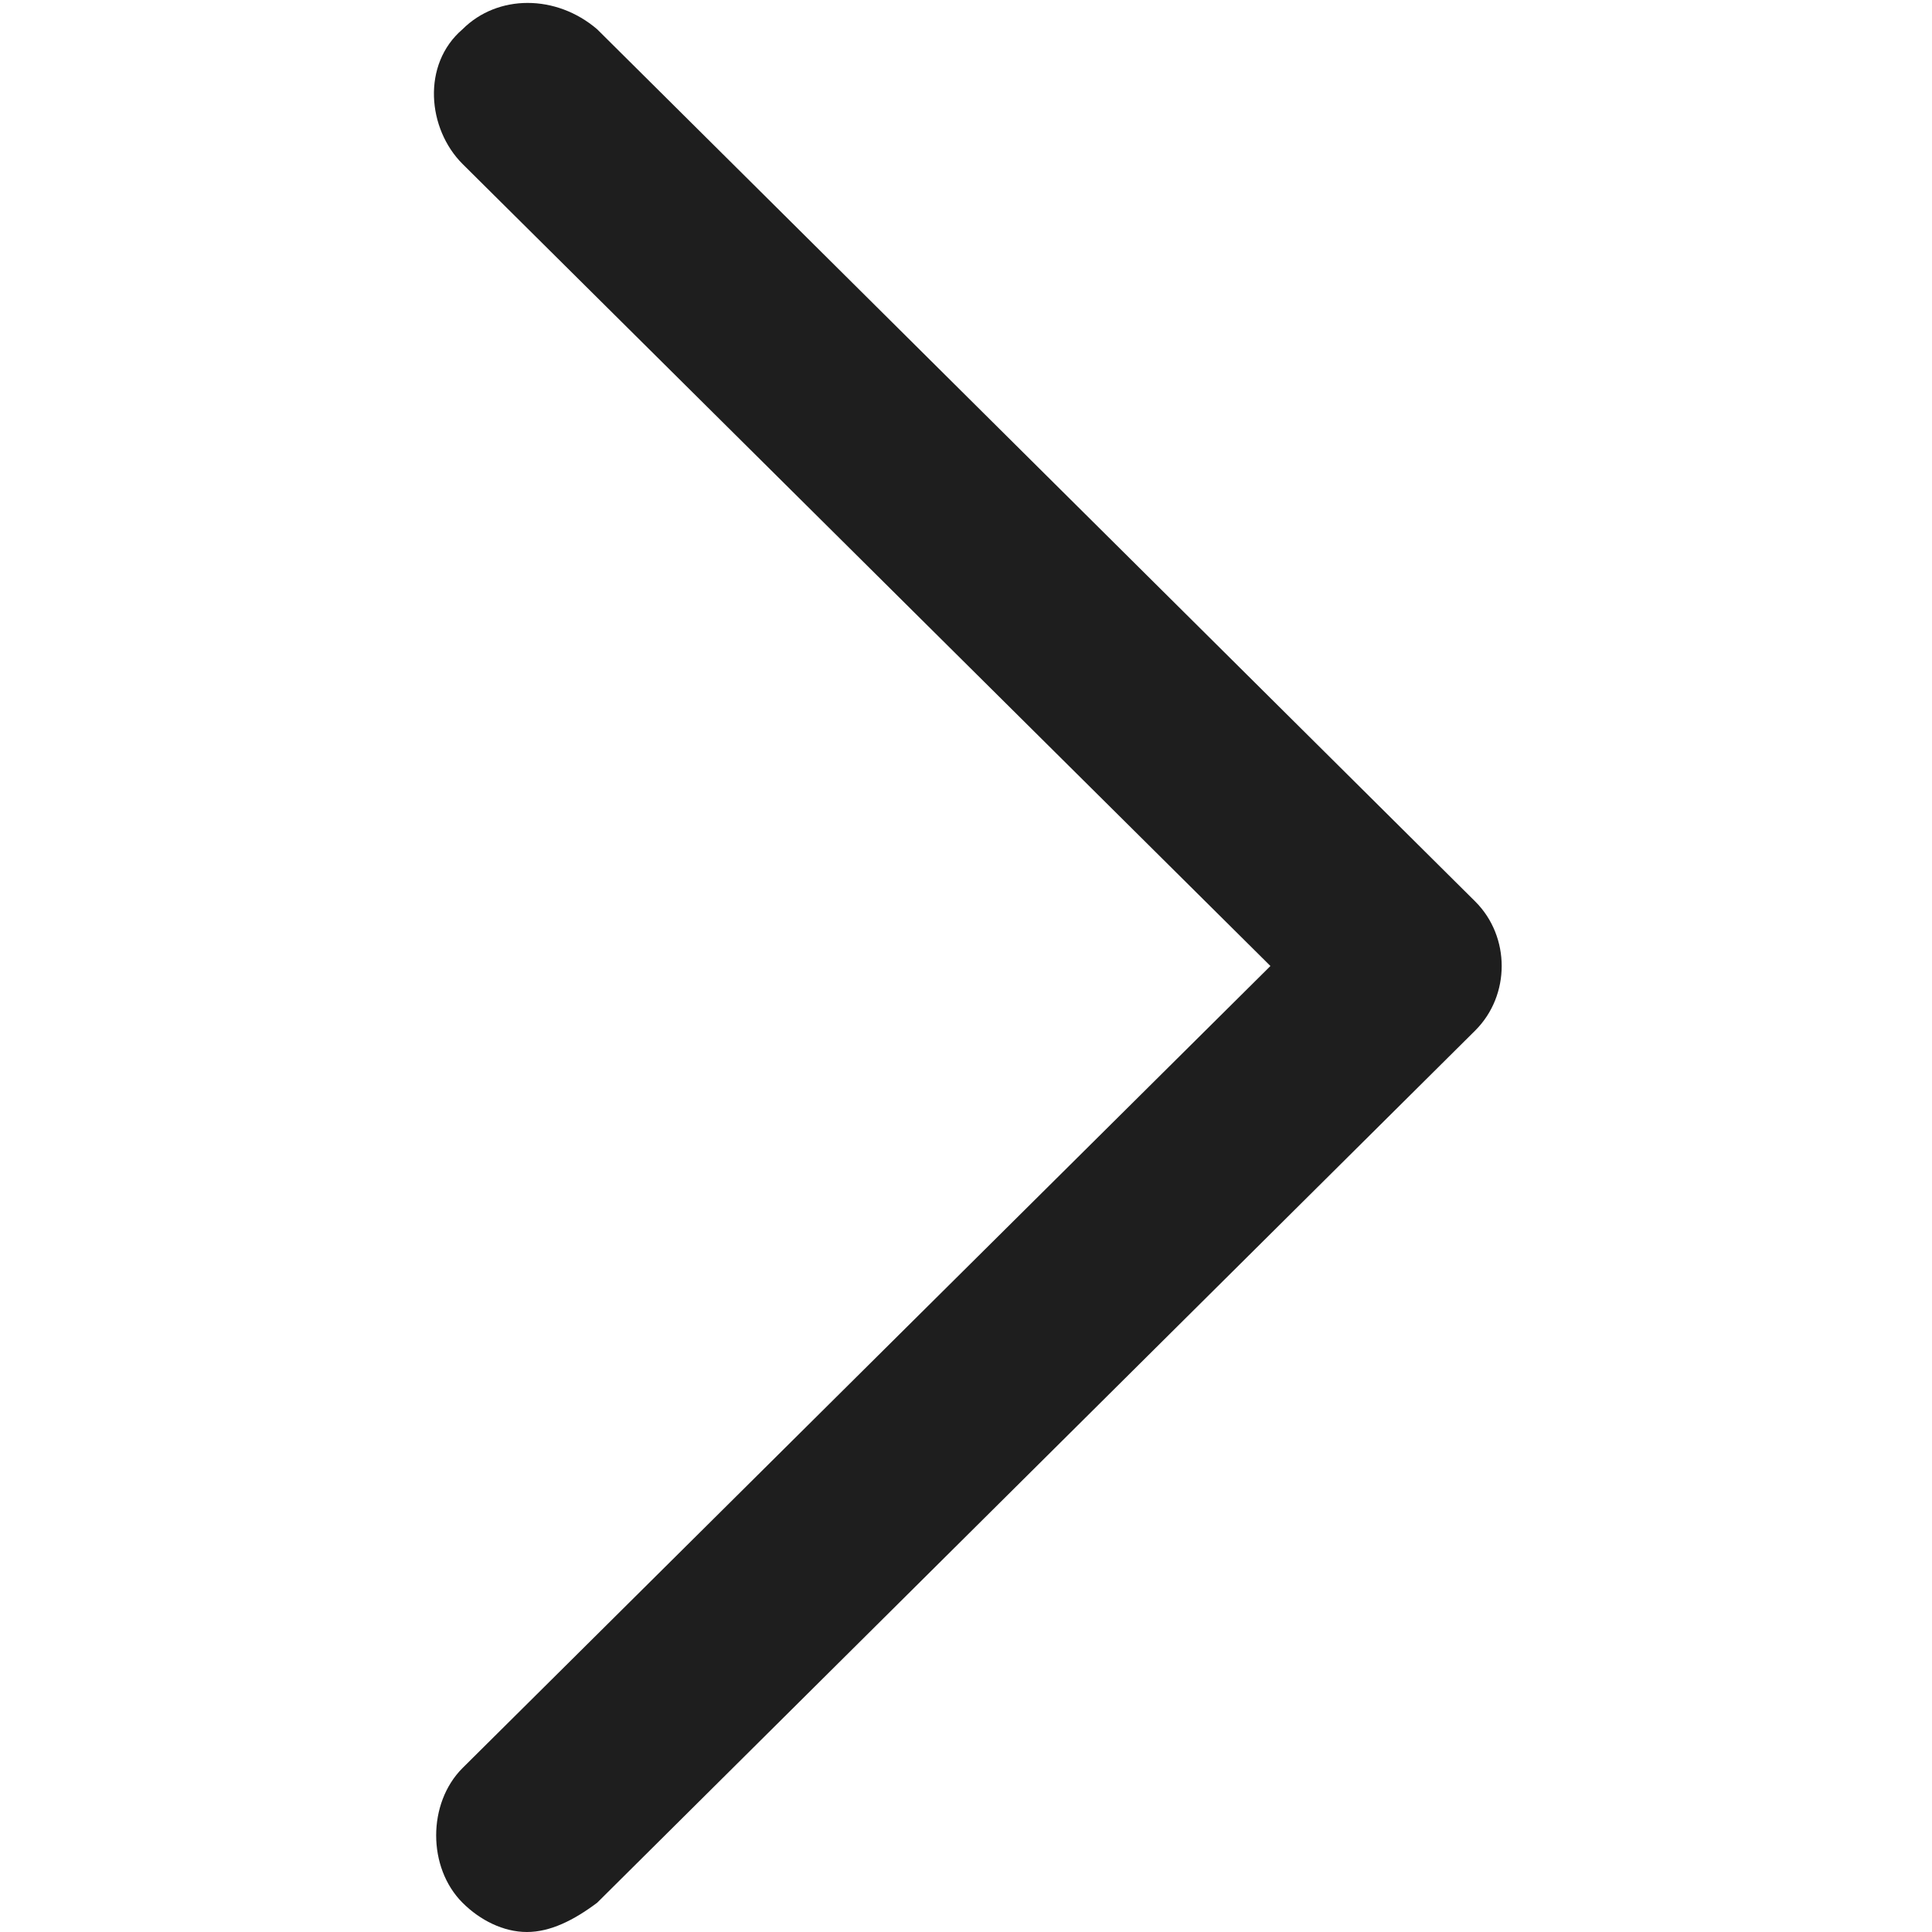
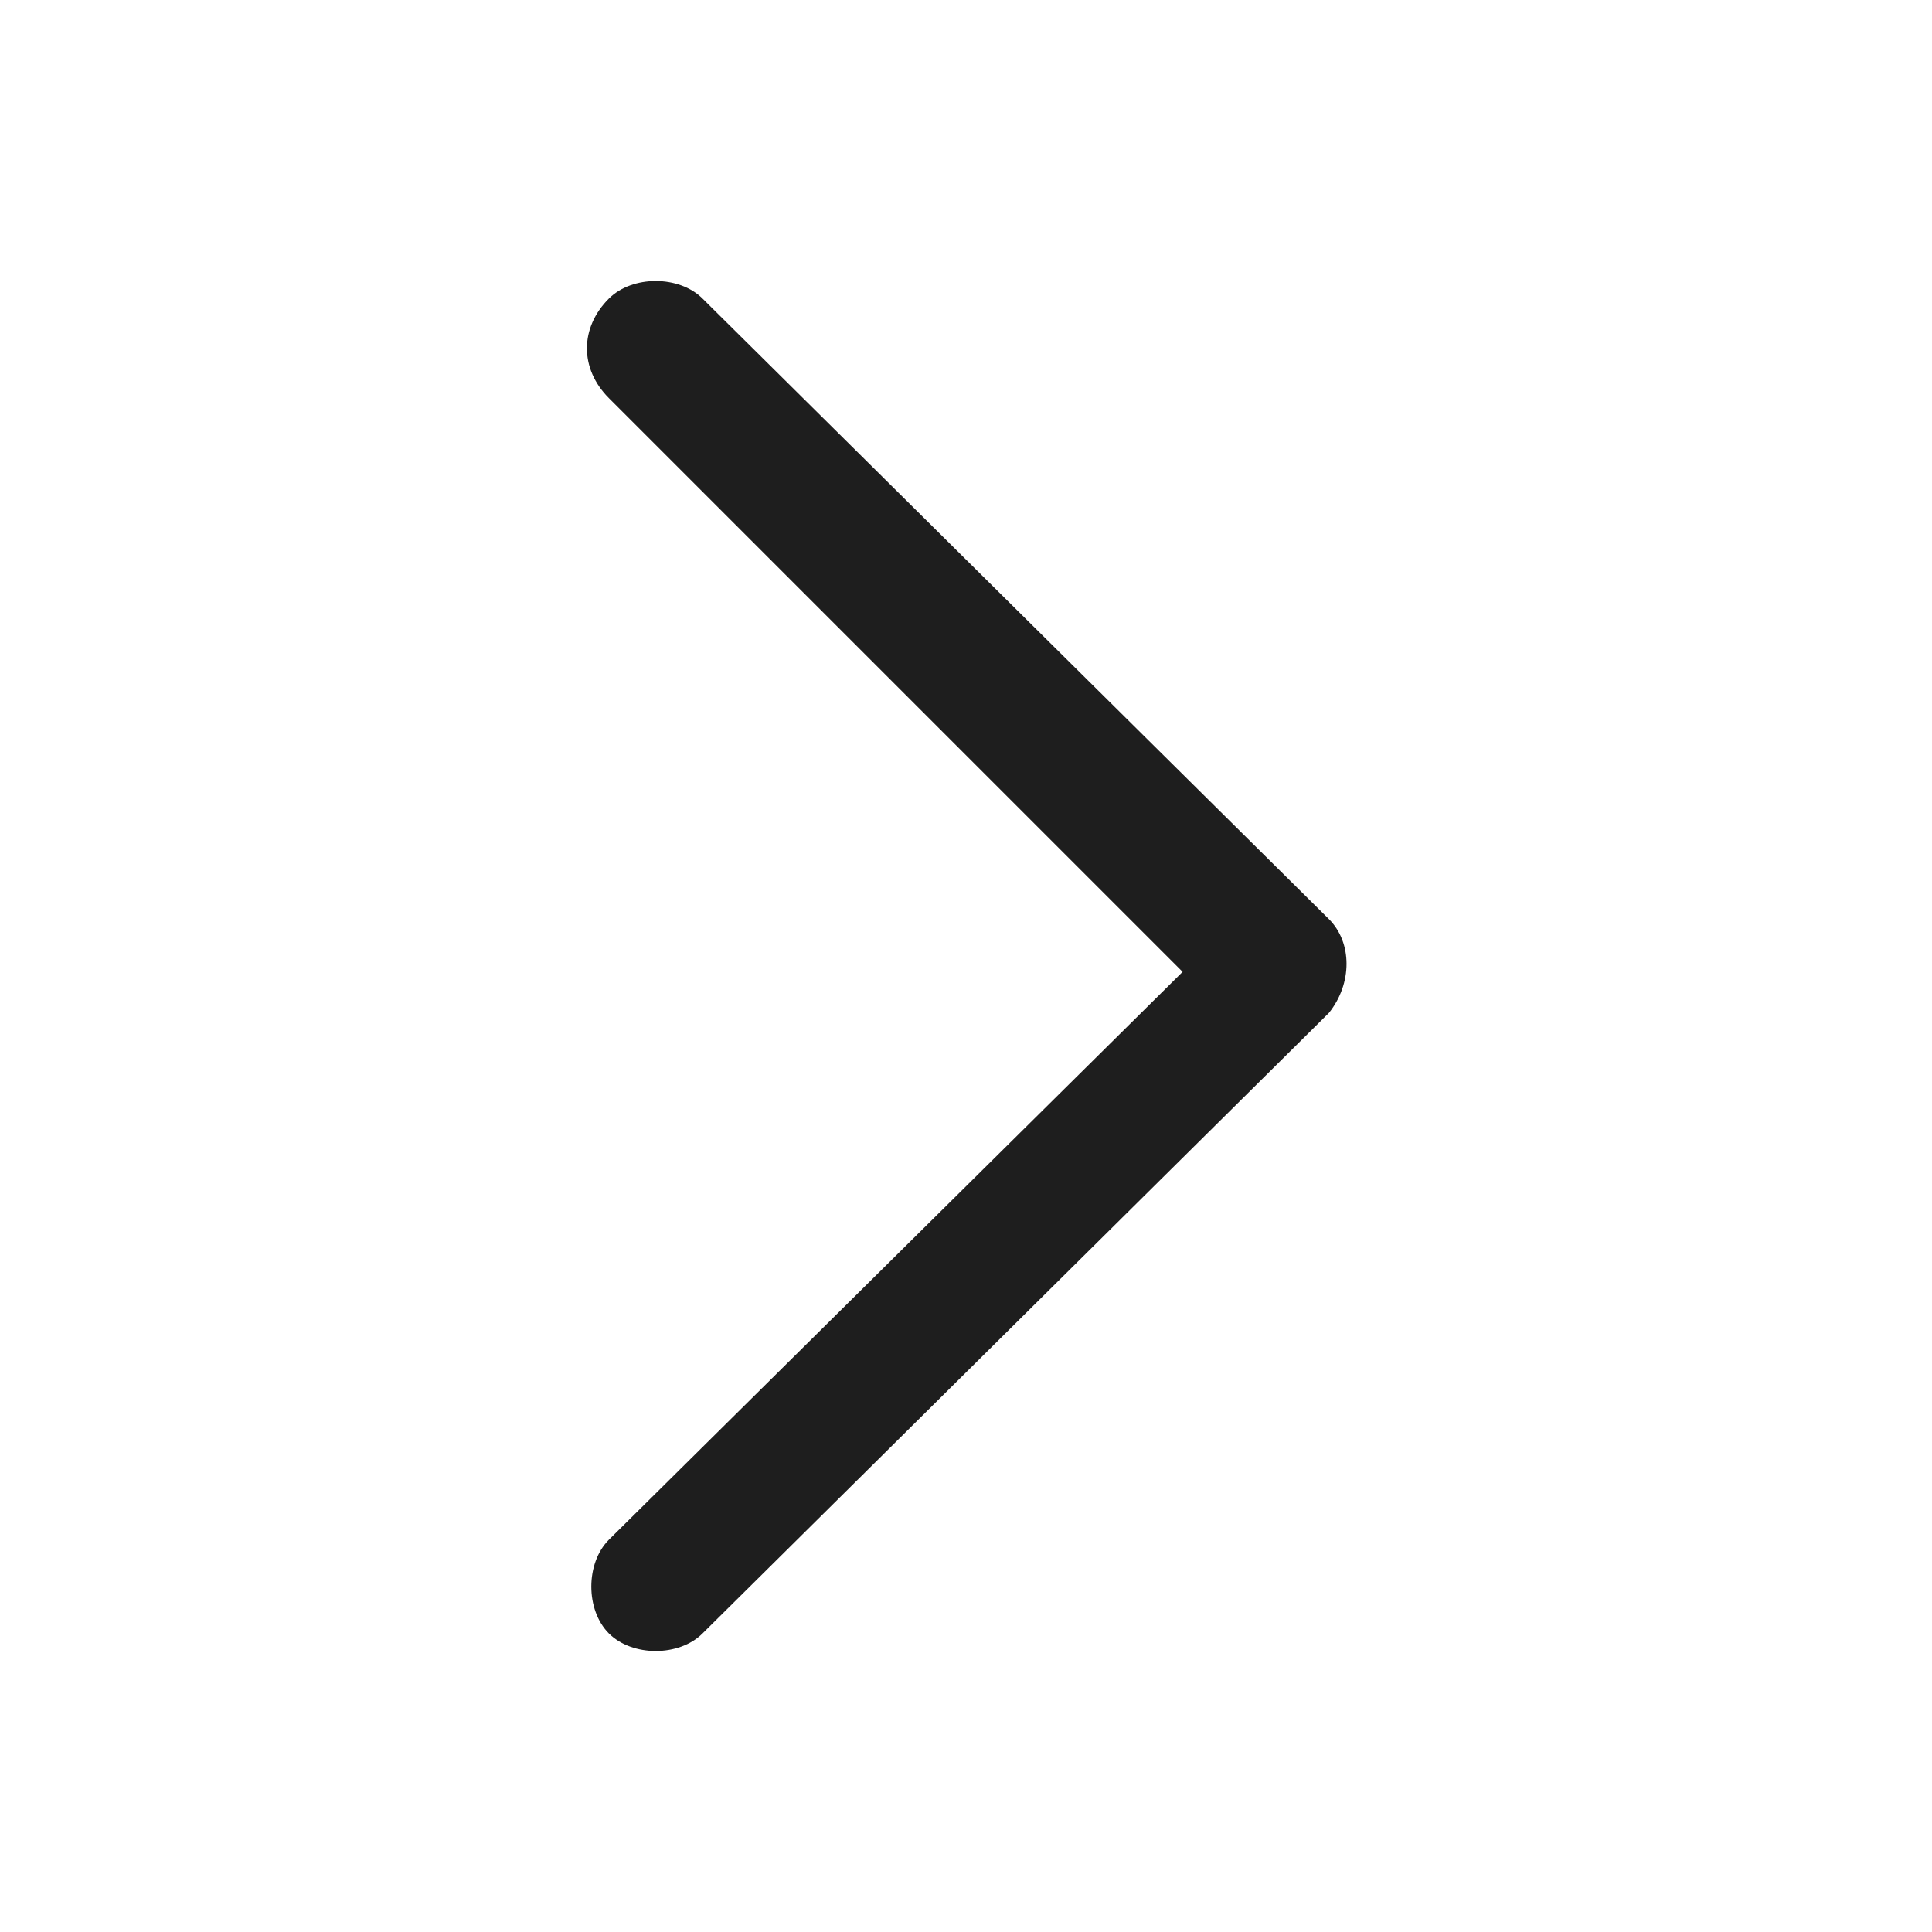
<svg xmlns="http://www.w3.org/2000/svg" version="1.1" id="Layer_1" x="0px" y="0px" viewBox="0 0 33 33" style="enable-background:new 0 0 33 33;" xml:space="preserve">
  <style type="text/css">
	.st0{fill:#1E1E1E;}
</style>
  <g>
-     <path class="st0" d="M9,33c-0.4,0-0.8-0.2-1.1-0.5c-0.6-0.6-0.6-1.7,0-2.3l13.8-13.7L7.9,2.8c-0.6-0.6-0.7-1.7,0-2.3   c0.6-0.6,1.6-0.6,2.3,0l15,14.9c0.6,0.6,0.6,1.6,0,2.2l-15,14.9C9.8,32.8,9.4,33,9,33z" />
+     <path class="st0" d="M11.2,28.2c-0.3,0-0.6-0.1-0.8-0.3c-0.4-0.4-0.4-1.2,0-1.6l9.8-9.7l-9.8-9.8c-0.5-0.5-0.5-1.2,0-1.7   c0.4-0.4,1.2-0.4,1.6,0l10.7,10.6c0.4,0.4,0.4,1.1,0,1.6L12,27.9C11.8,28.1,11.5,28.2,11.2,28.2z" />
  </g>
</svg>
